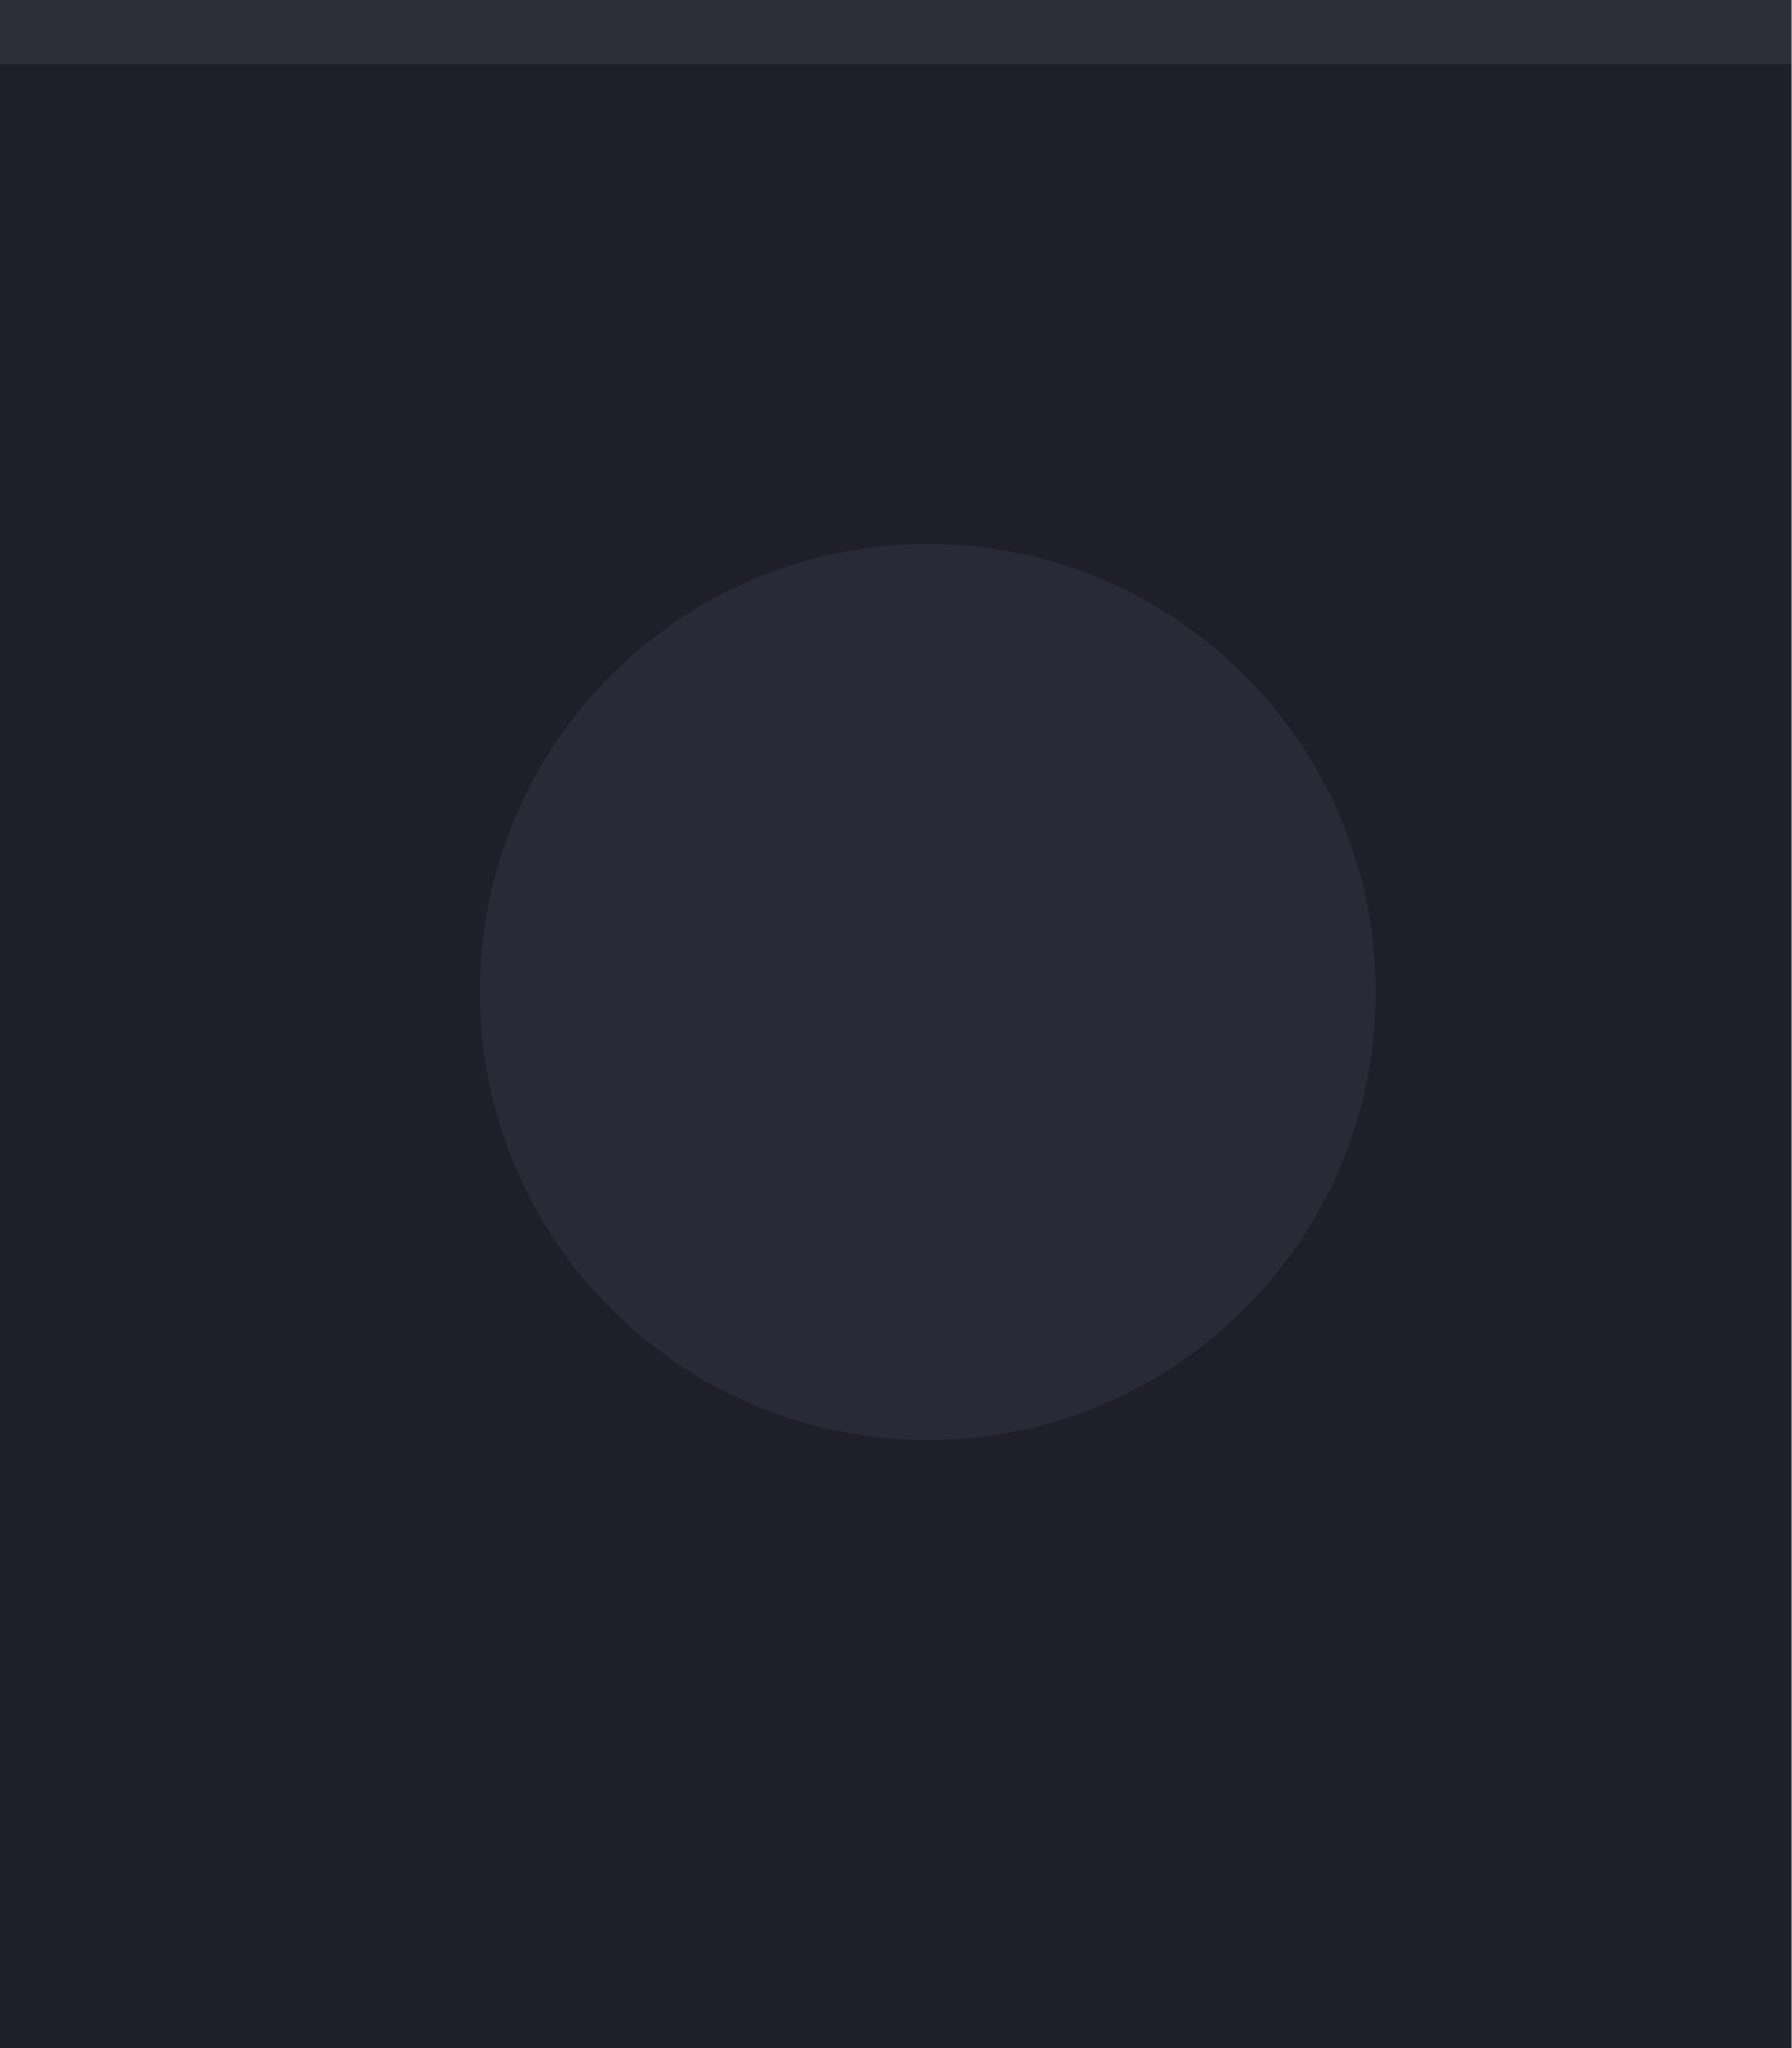
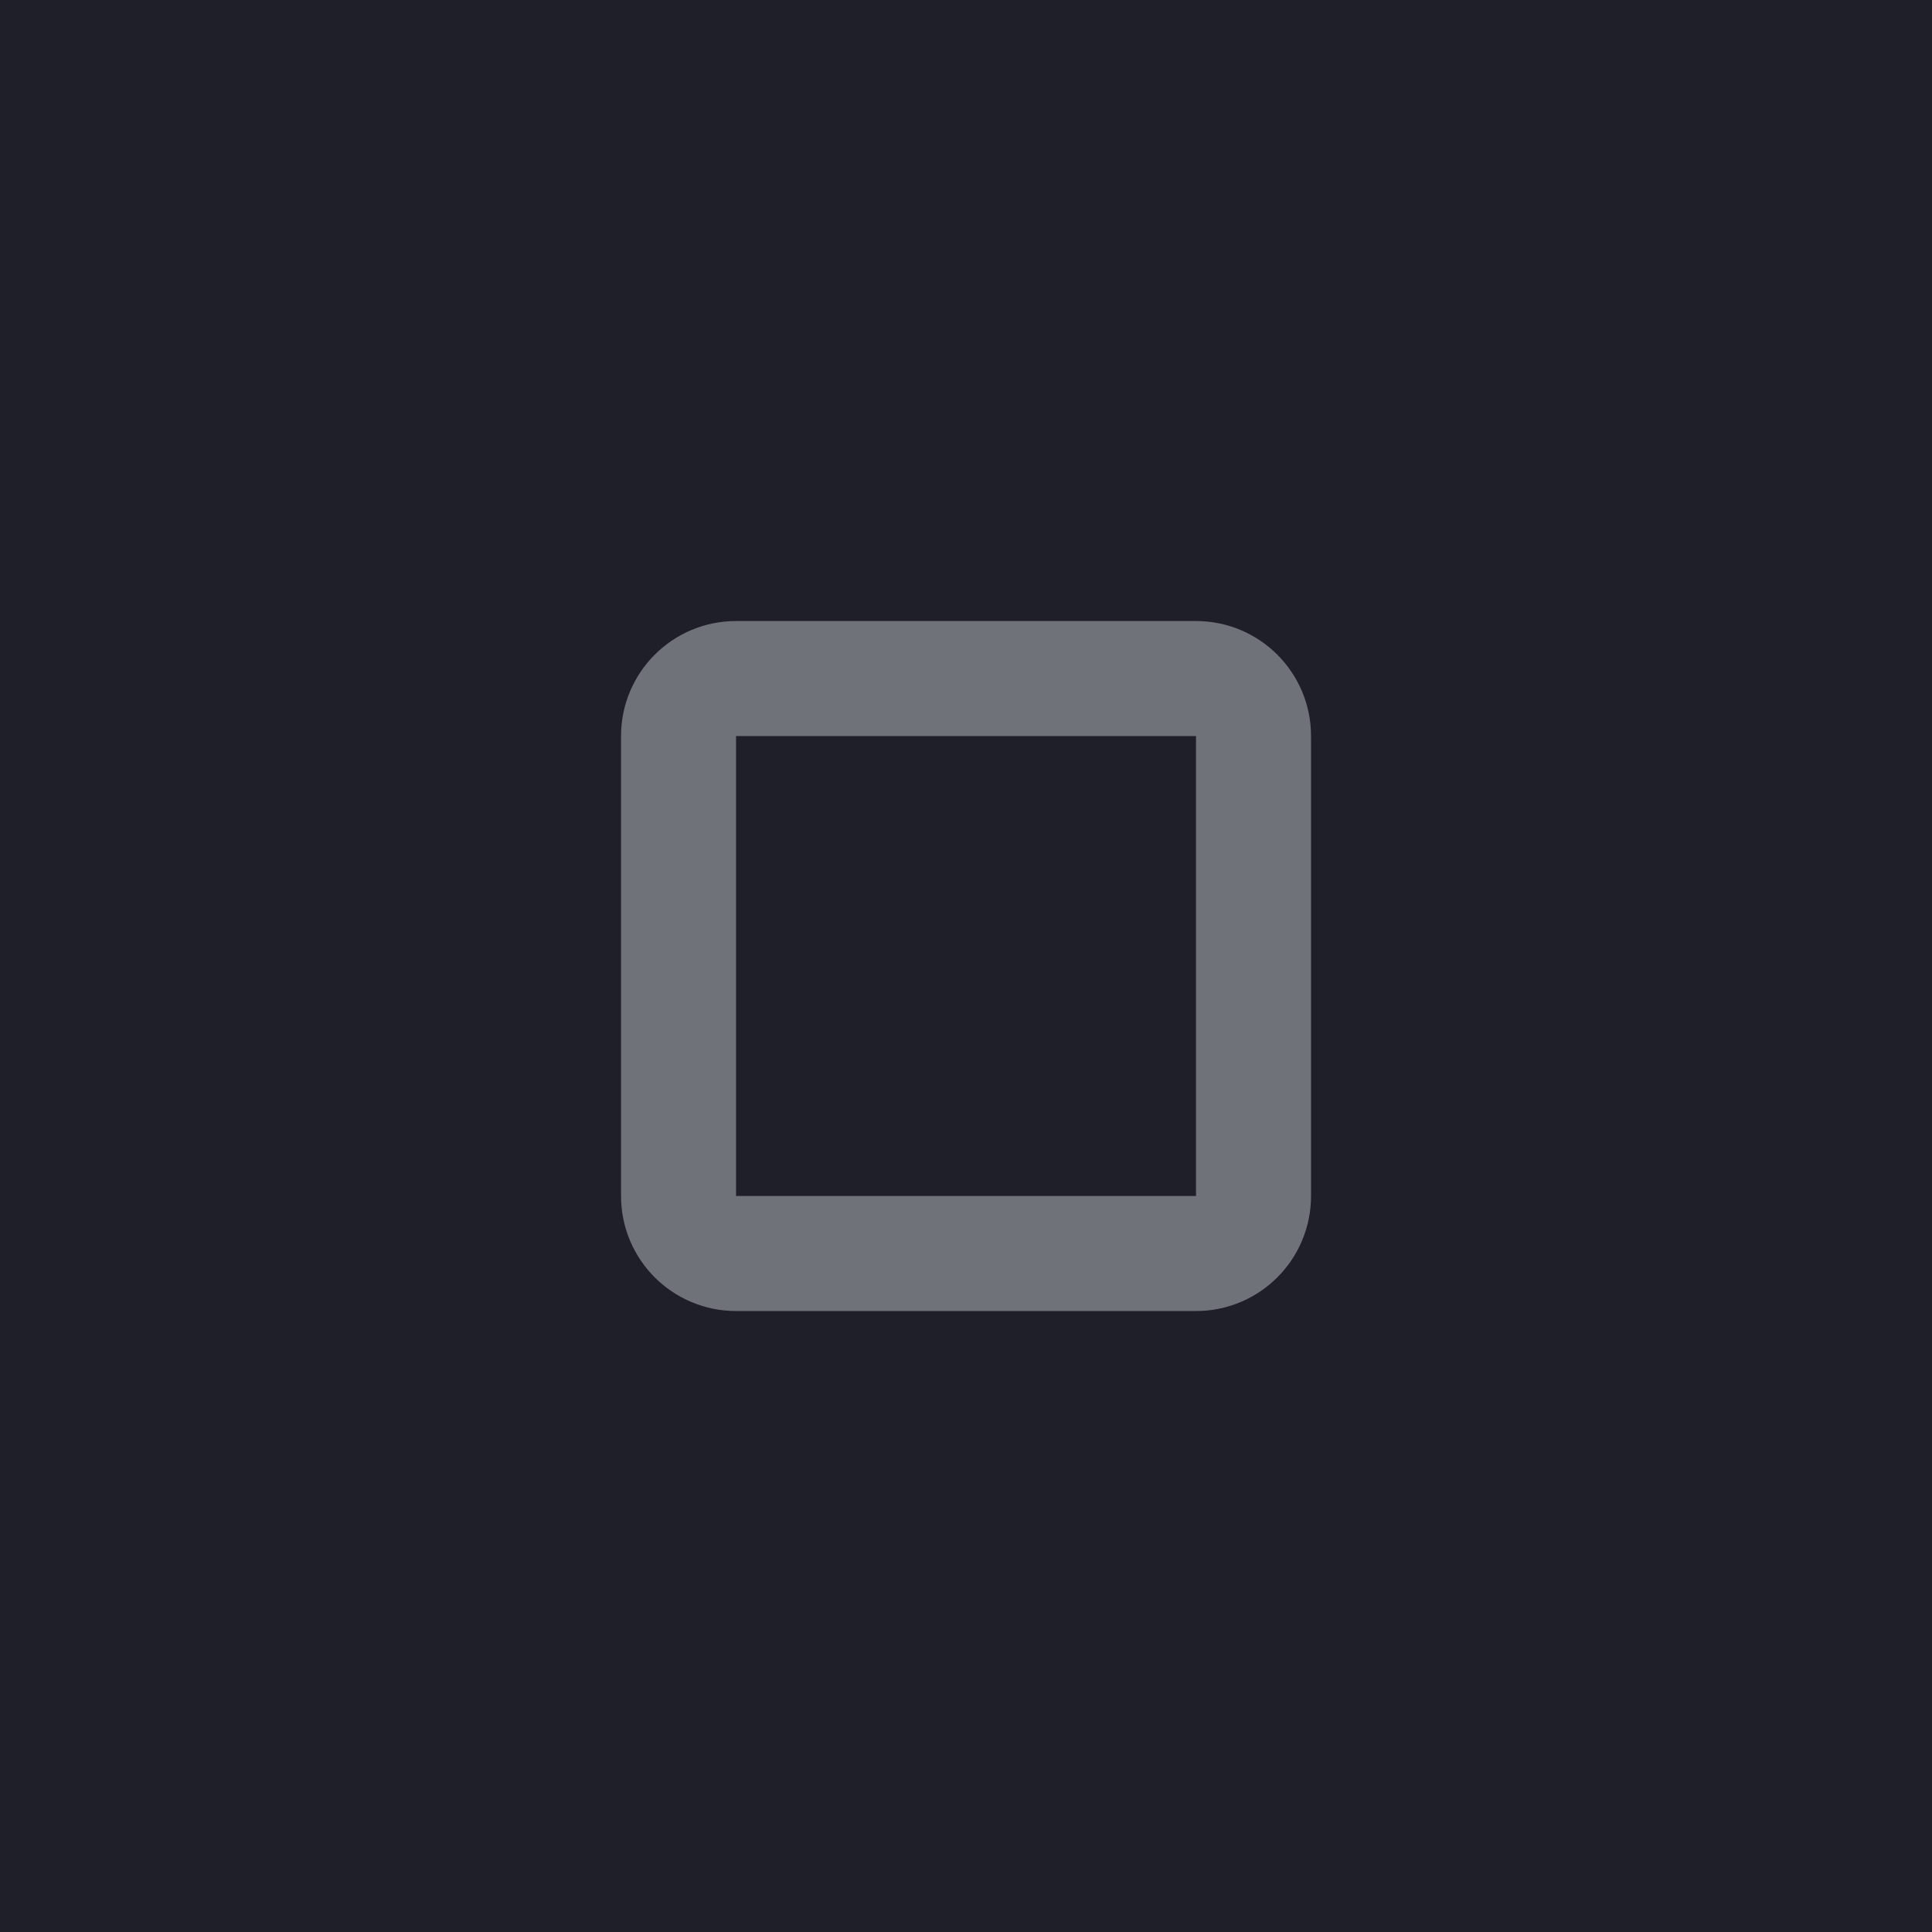
- <svg xmlns="http://www.w3.org/2000/svg" width="28" height="32" viewBox="0 0 28 32" id="svg4142" version="1.1">
+ <svg xmlns="http://www.w3.org/2000/svg" width="28" height="28" viewBox="0 0 28 28" id="svg4142" version="1.1">
  <defs id="defs4144" />
-   <g id="layer1" transform="translate(0,-1020.362)">
+   <g id="layer1" transform="translate(0,-1024.362)">
    <rect style="opacity:1;fill:#1e1f29;fill-opacity:1;fill-rule:evenodd;stroke:none;stroke-width:2.745;stroke-linecap:butt;stroke-linejoin:miter;stroke-miterlimit:4;stroke-dasharray:none;stroke-dashoffset:478.437;stroke-opacity:1" id="rect4741" width="28" height="32" x="0" y="1020.362" />
-     <circle style="fill:#eceff1;fill-opacity:0.1;stroke:none;stroke-width:0.5;stroke-linejoin:miter;stroke-miterlimit:4;stroke-dasharray:none;stroke-opacity:1" id="path2994" cx="1038.059" cy="13.018" r="12" transform="matrix(0,1,-1,0,0,0)" />
-     <rect style="opacity:1;fill:#ffffff;fill-opacity:0.07;fill-rule:evenodd;stroke:none;stroke-width:2.745;stroke-linecap:butt;stroke-linejoin:miter;stroke-miterlimit:4;stroke-dasharray:none;stroke-dashoffset:478.437;stroke-opacity:1" id="rect4139" width="28" height="1" x="0" y="1020.362" />
-     <path id="path4096" style="fill:#282a36;fill-opacity:1;fill-rule:evenodd;stroke:none;stroke-width:0.013" d="m 14.5,1042.862 c 3.866,0 7,-3.134 7,-7 0,-3.866 -3.134,-7 -7,-7 -3.866,0 -7,3.134 -7,7 0,3.866 3.134,7 7,7" />
+     <circle style="fill:#eceff1;fill-opacity:0.1;stroke:none;stroke-width:0.5;stroke-linejoin:miter;stroke-miterlimit:4;stroke-dasharray:none;stroke-opacity:1" id="path2994" cx="1036.362" cy="13" r="12" transform="rotate(90)" />
+     <rect style="opacity:1;fill:#ffffff;fill-opacity:0.07;fill-rule:evenodd;stroke:none;stroke-width:2.745;stroke-linecap:butt;stroke-linejoin:miter;stroke-miterlimit:4;stroke-dasharray:none;stroke-dashoffset:478.437;stroke-opacity:1" id="rect4959" width="28" height="1" x="0" y="1020.362" />
+     <rect style="opacity:1;fill:#31363d;fill-opacity:0;stroke:#eceff1;stroke-width:1.667;stroke-linejoin:round;stroke-miterlimit:3;stroke-dasharray:none;stroke-opacity:0.4;paint-order:markers fill stroke" id="rect818" width="8.333" height="8.333" x="9.834" y="1034.196" rx="0.833" ry="0.833" />
  </g>
</svg>
